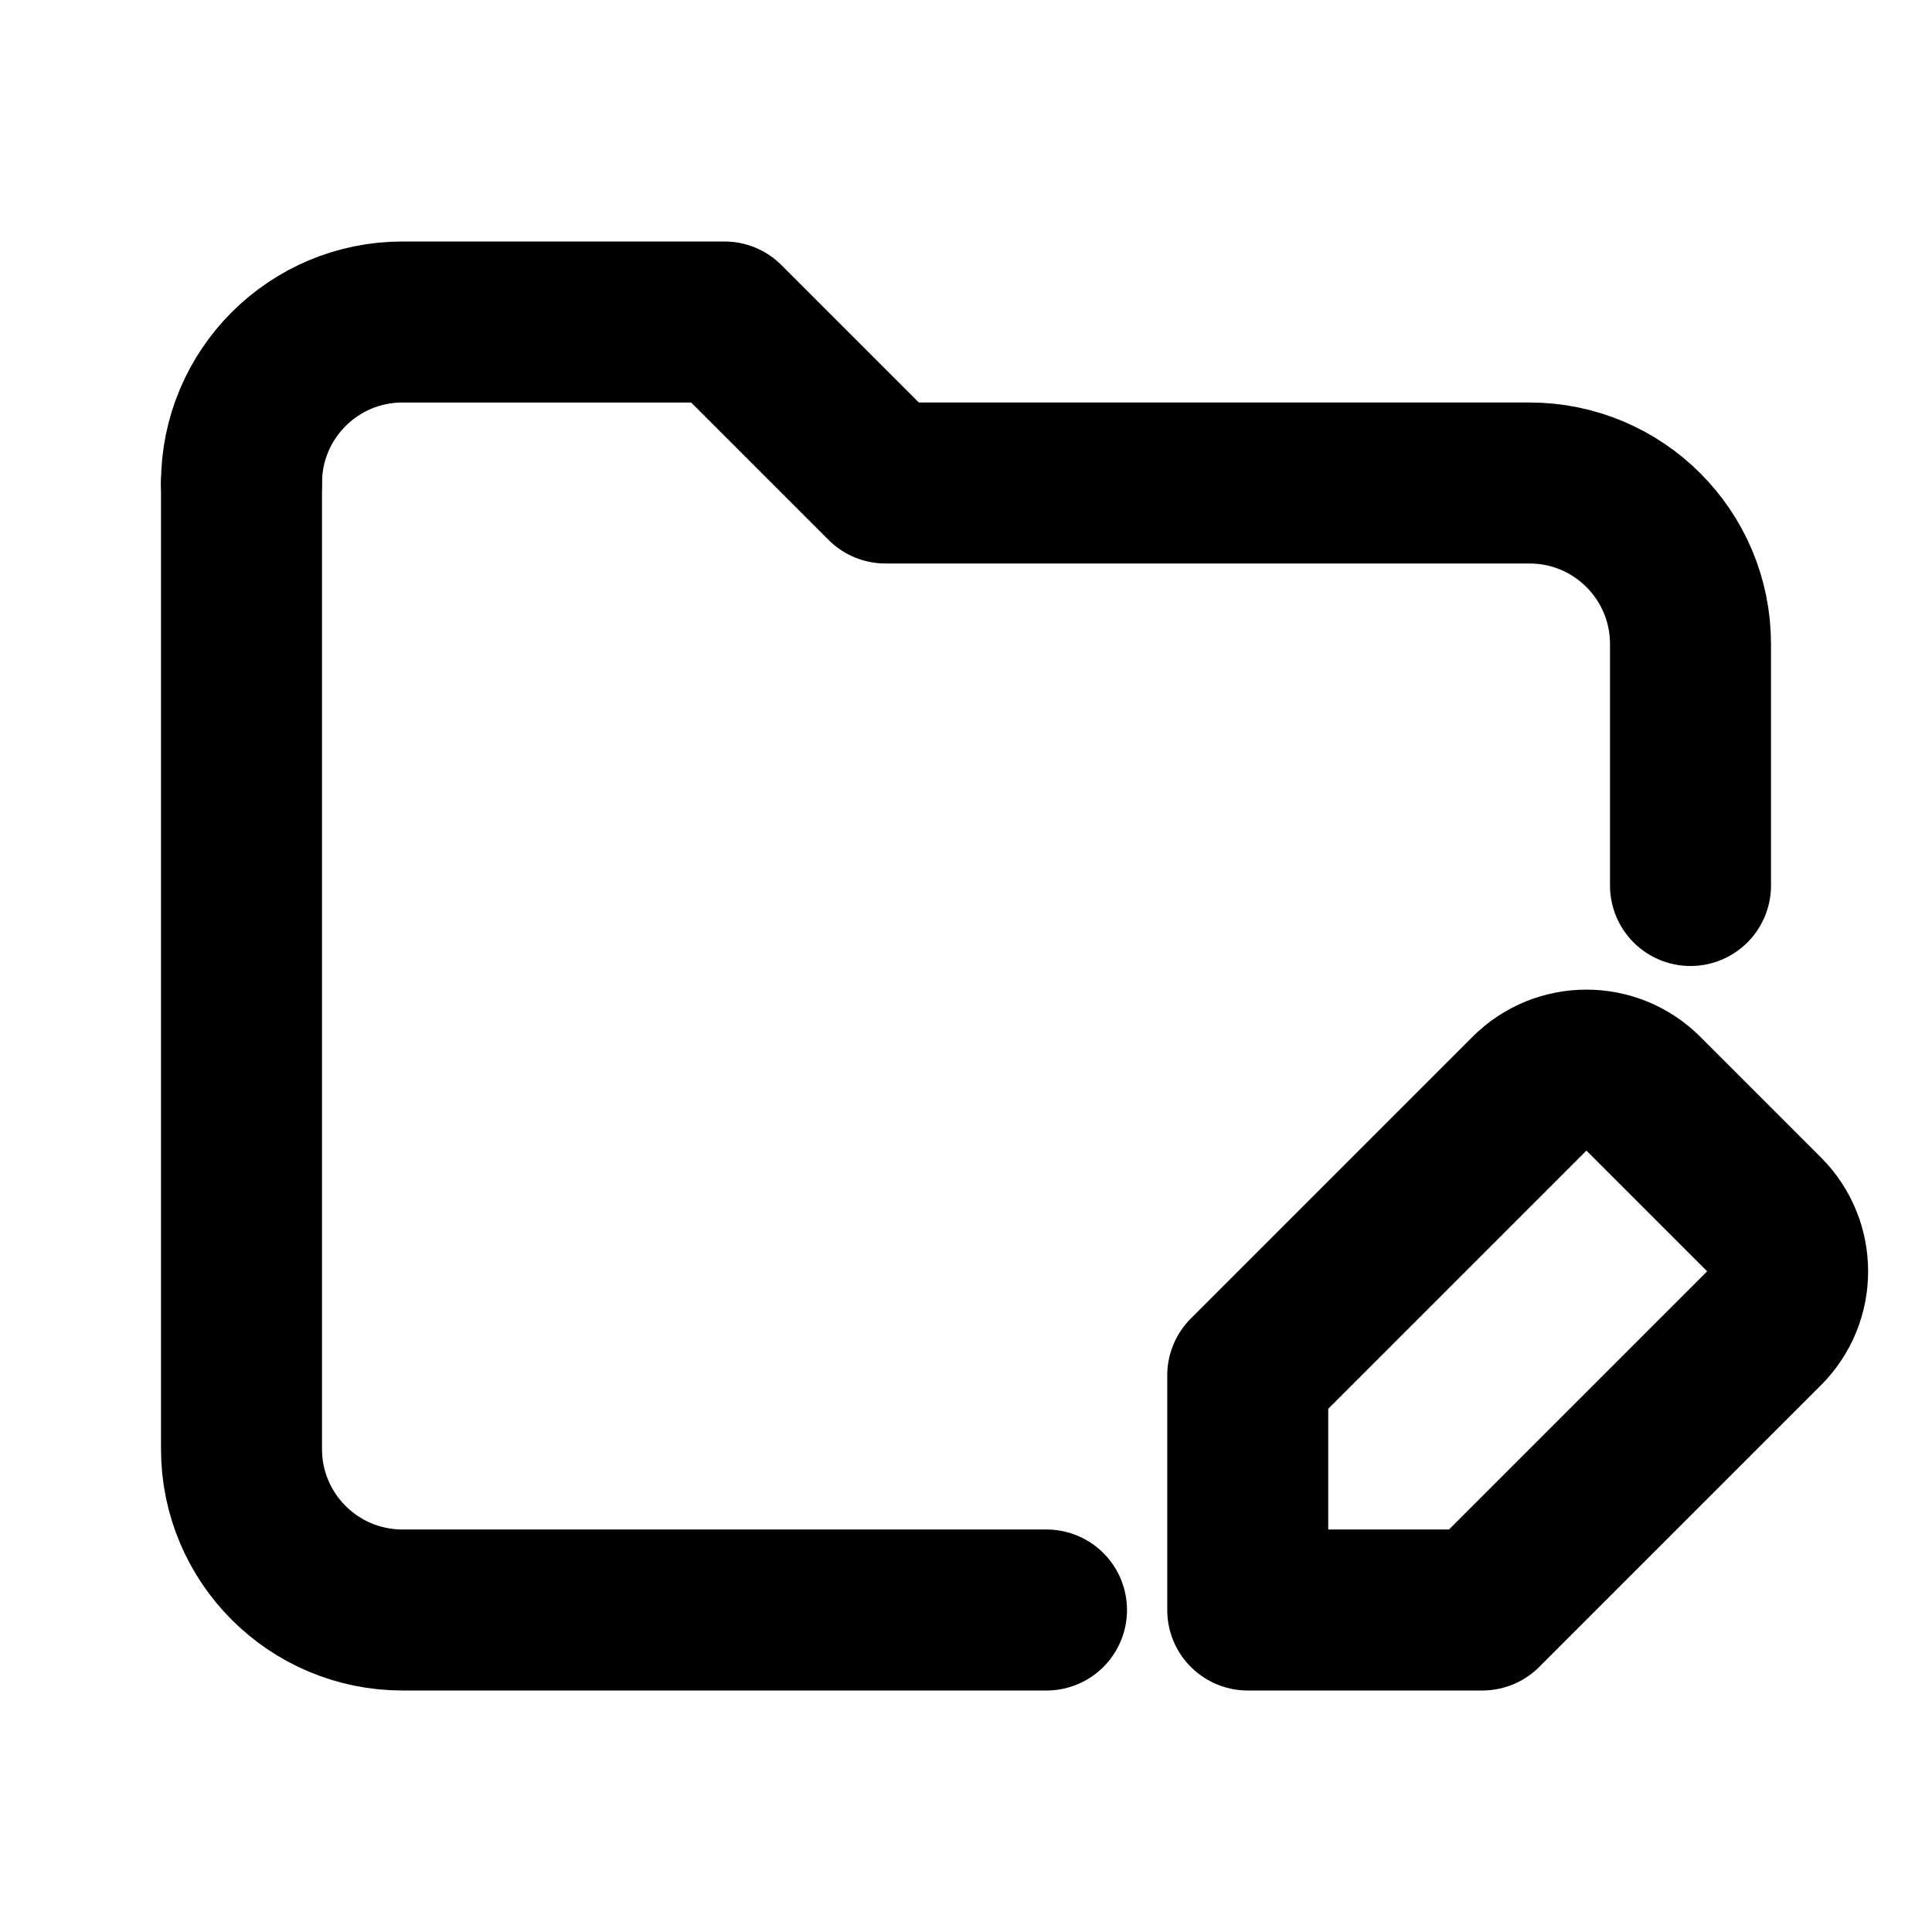
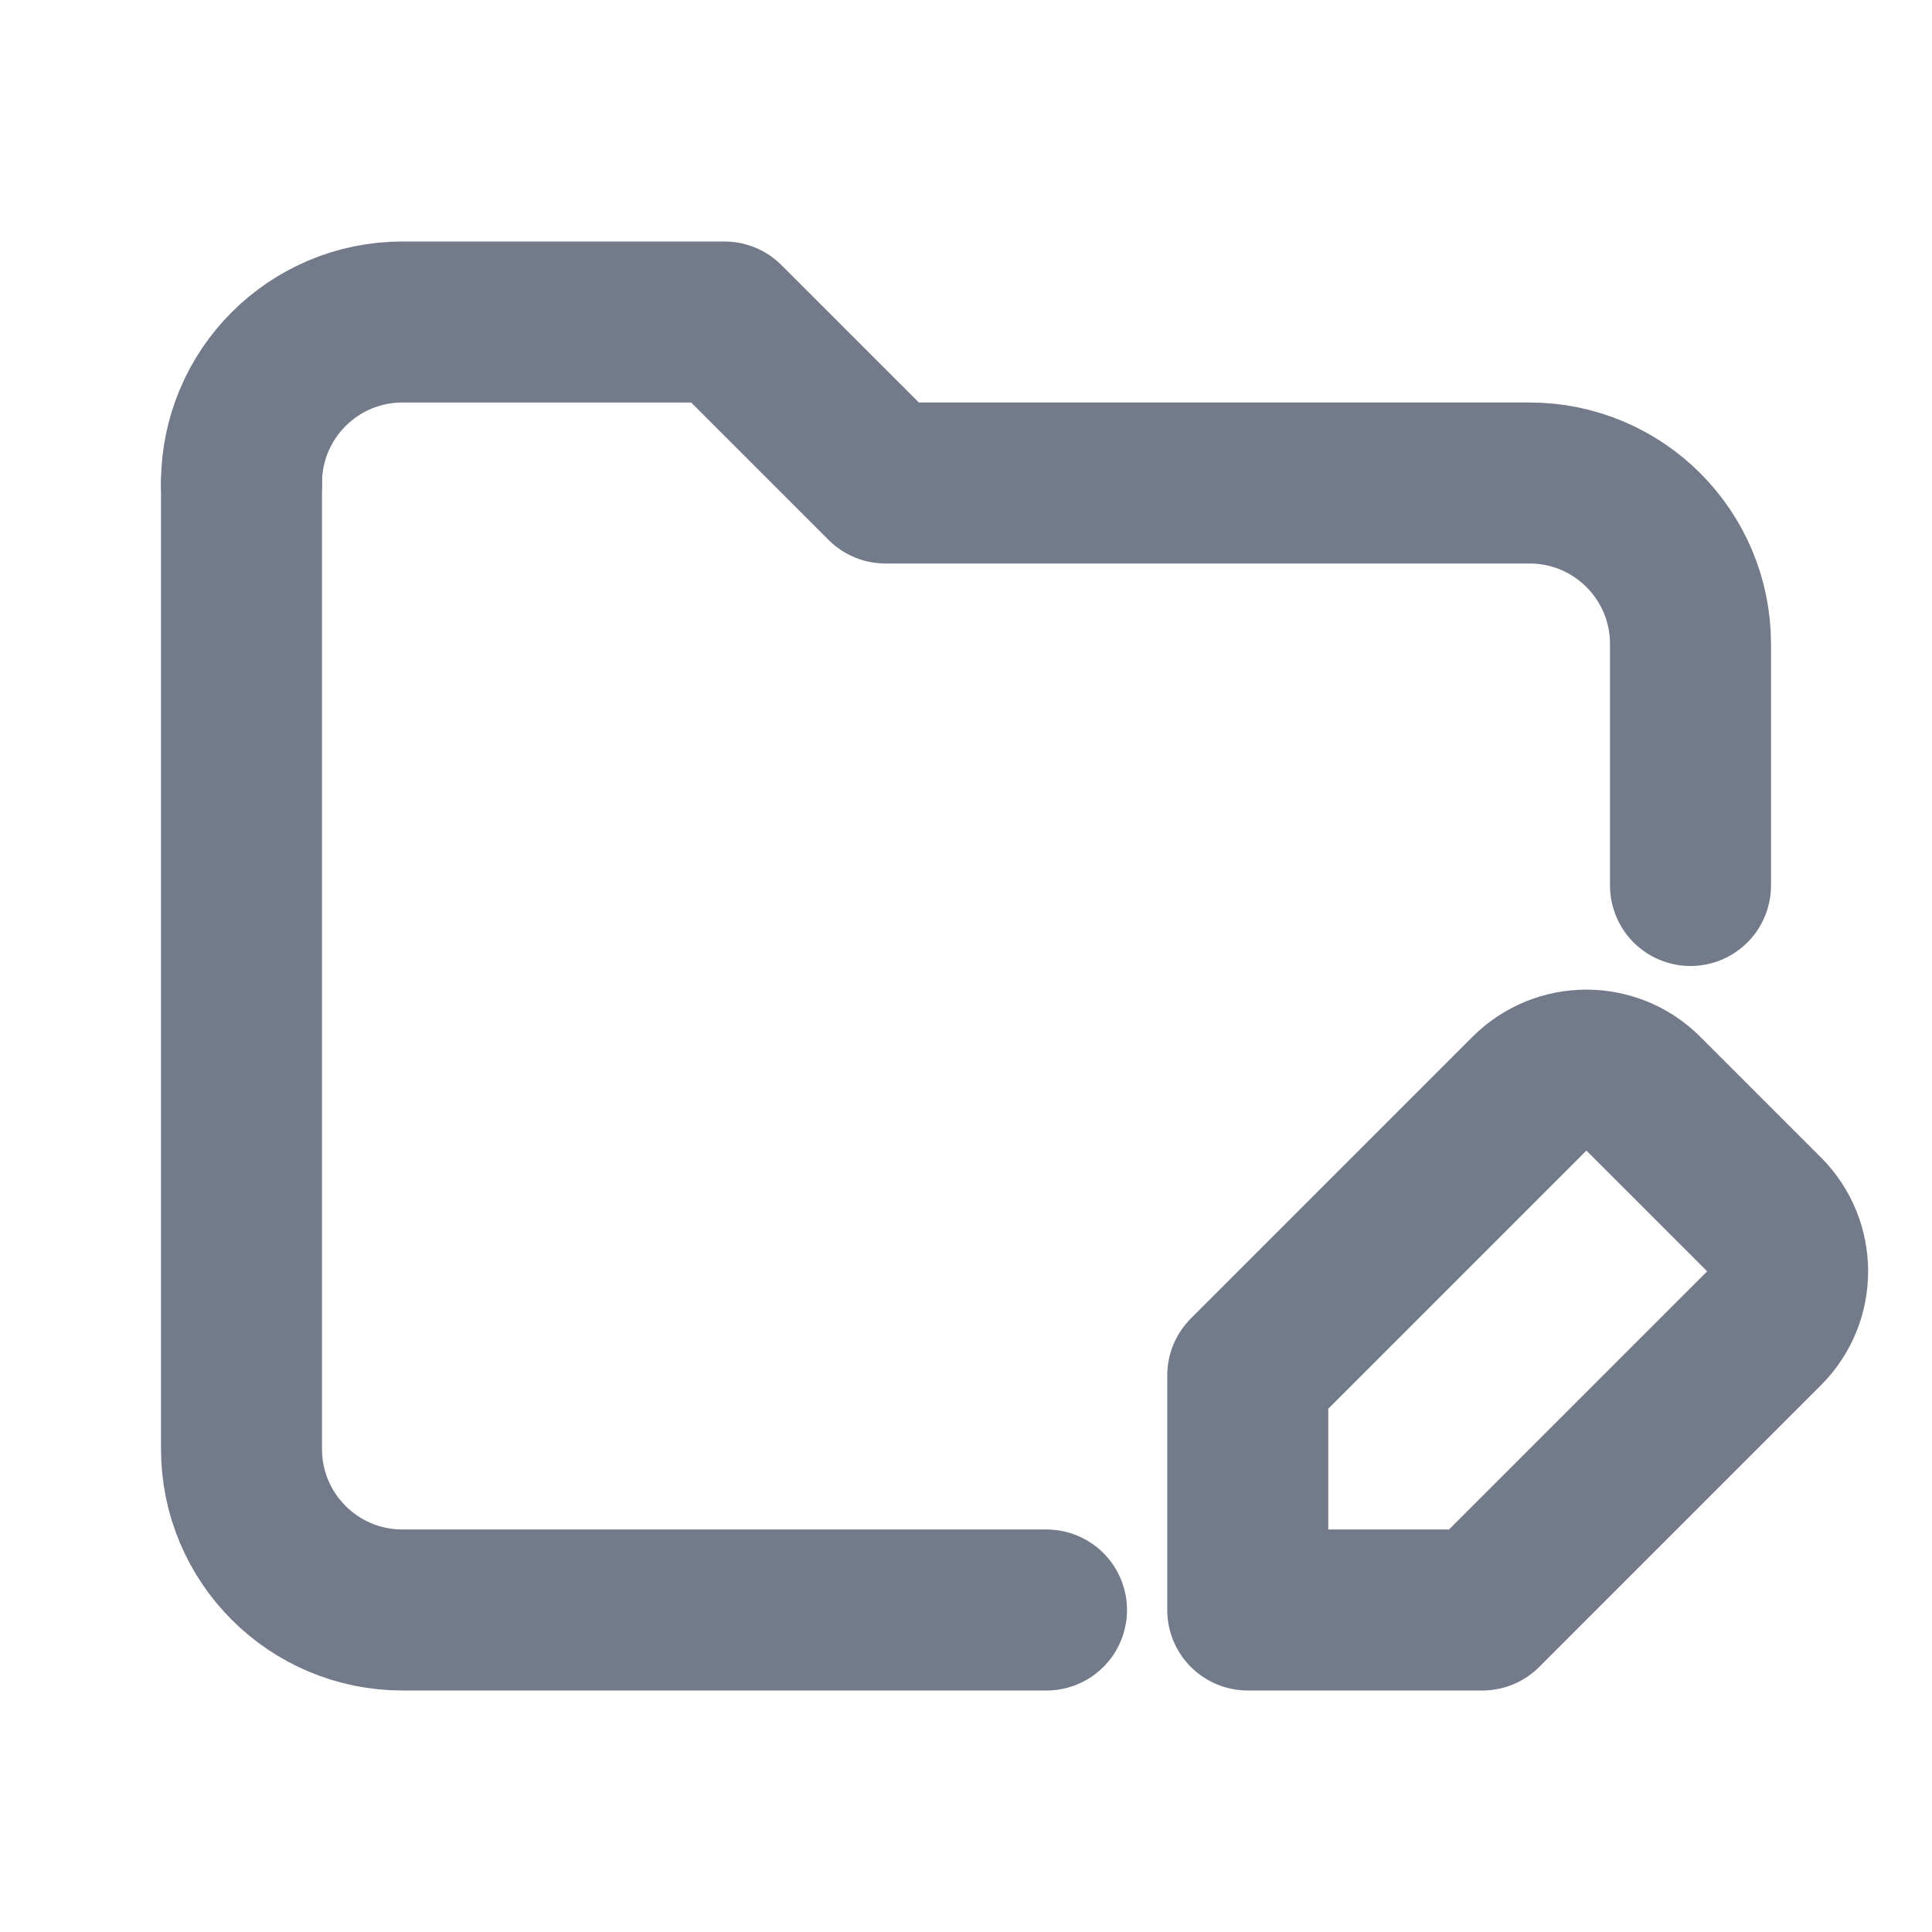
<svg xmlns="http://www.w3.org/2000/svg" width="24" height="24" viewBox="0 0 24 24" fill="none">
-   <path d="M3 6C3 4.895 3.895 4 5 4H9L11 6H19C20.105 6 21 6.895 21 8V11" stroke="currentColor" stroke-width="2" stroke-linecap="round" stroke-linejoin="round" />
-   <path d="M3 6V18C3 19.105 3.895 20 5 20H13" stroke="currentColor" stroke-width="2" stroke-linecap="round" stroke-linejoin="round" />
-   <path d="M20.414 13.586C20.024 13.196 19.39 13.196 19 13.586L15.5 17.086V20H18.414L21.914 16.5C22.304 16.11 22.304 15.476 21.914 15.086L20.414 13.586Z" stroke="currentColor" stroke-width="2" stroke-linecap="round" stroke-linejoin="round" />
+   <path d="M3 6C3 4.895 3.895 4 5 4H9L11 6H19C20.105 6 21 6.895 21 8V11" stroke="#737a8a" stroke-width="2" stroke-linecap="round" stroke-linejoin="round" />
+   <path d="M3 6V18C3 19.105 3.895 20 5 20H13" stroke="#737a8a" stroke-width="2" stroke-linecap="round" stroke-linejoin="round" />
+   <path d="M20.414 13.586C20.024 13.196 19.39 13.196 19 13.586L15.5 17.086V20H18.414L21.914 16.5C22.304 16.11 22.304 15.476 21.914 15.086L20.414 13.586Z" stroke="#737a8a" stroke-width="2" stroke-linecap="round" stroke-linejoin="round" />
</svg>
